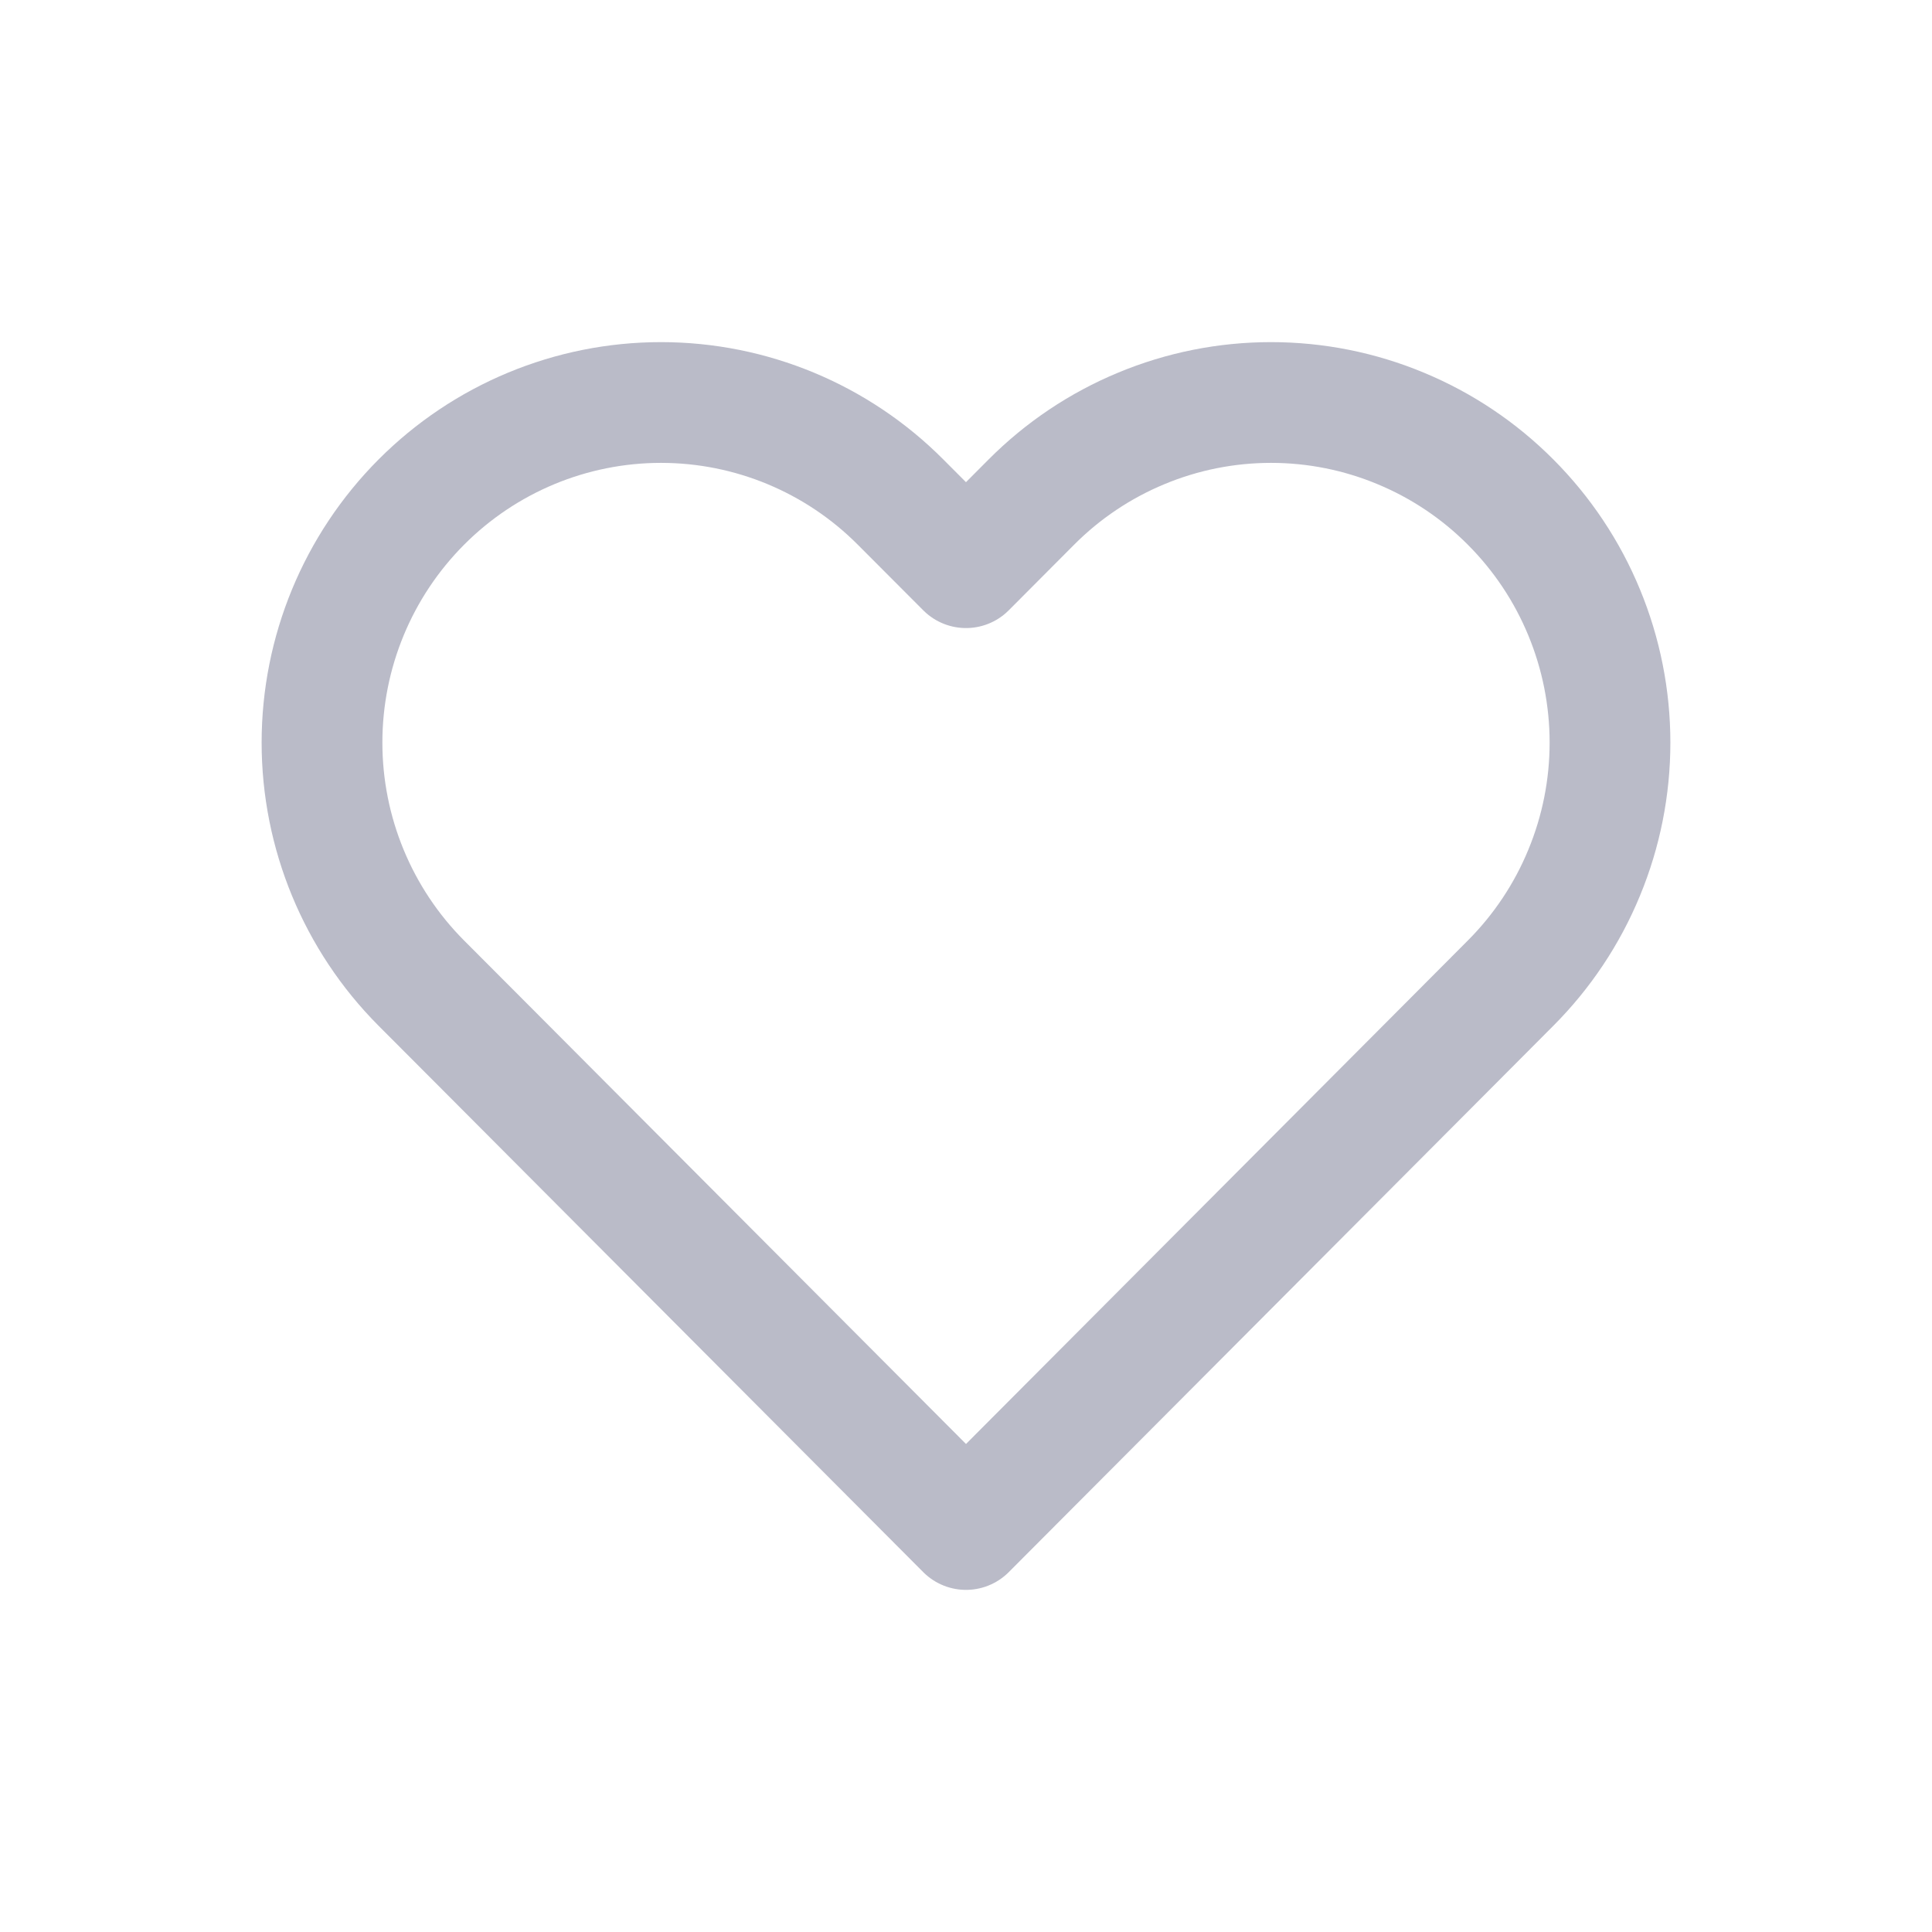
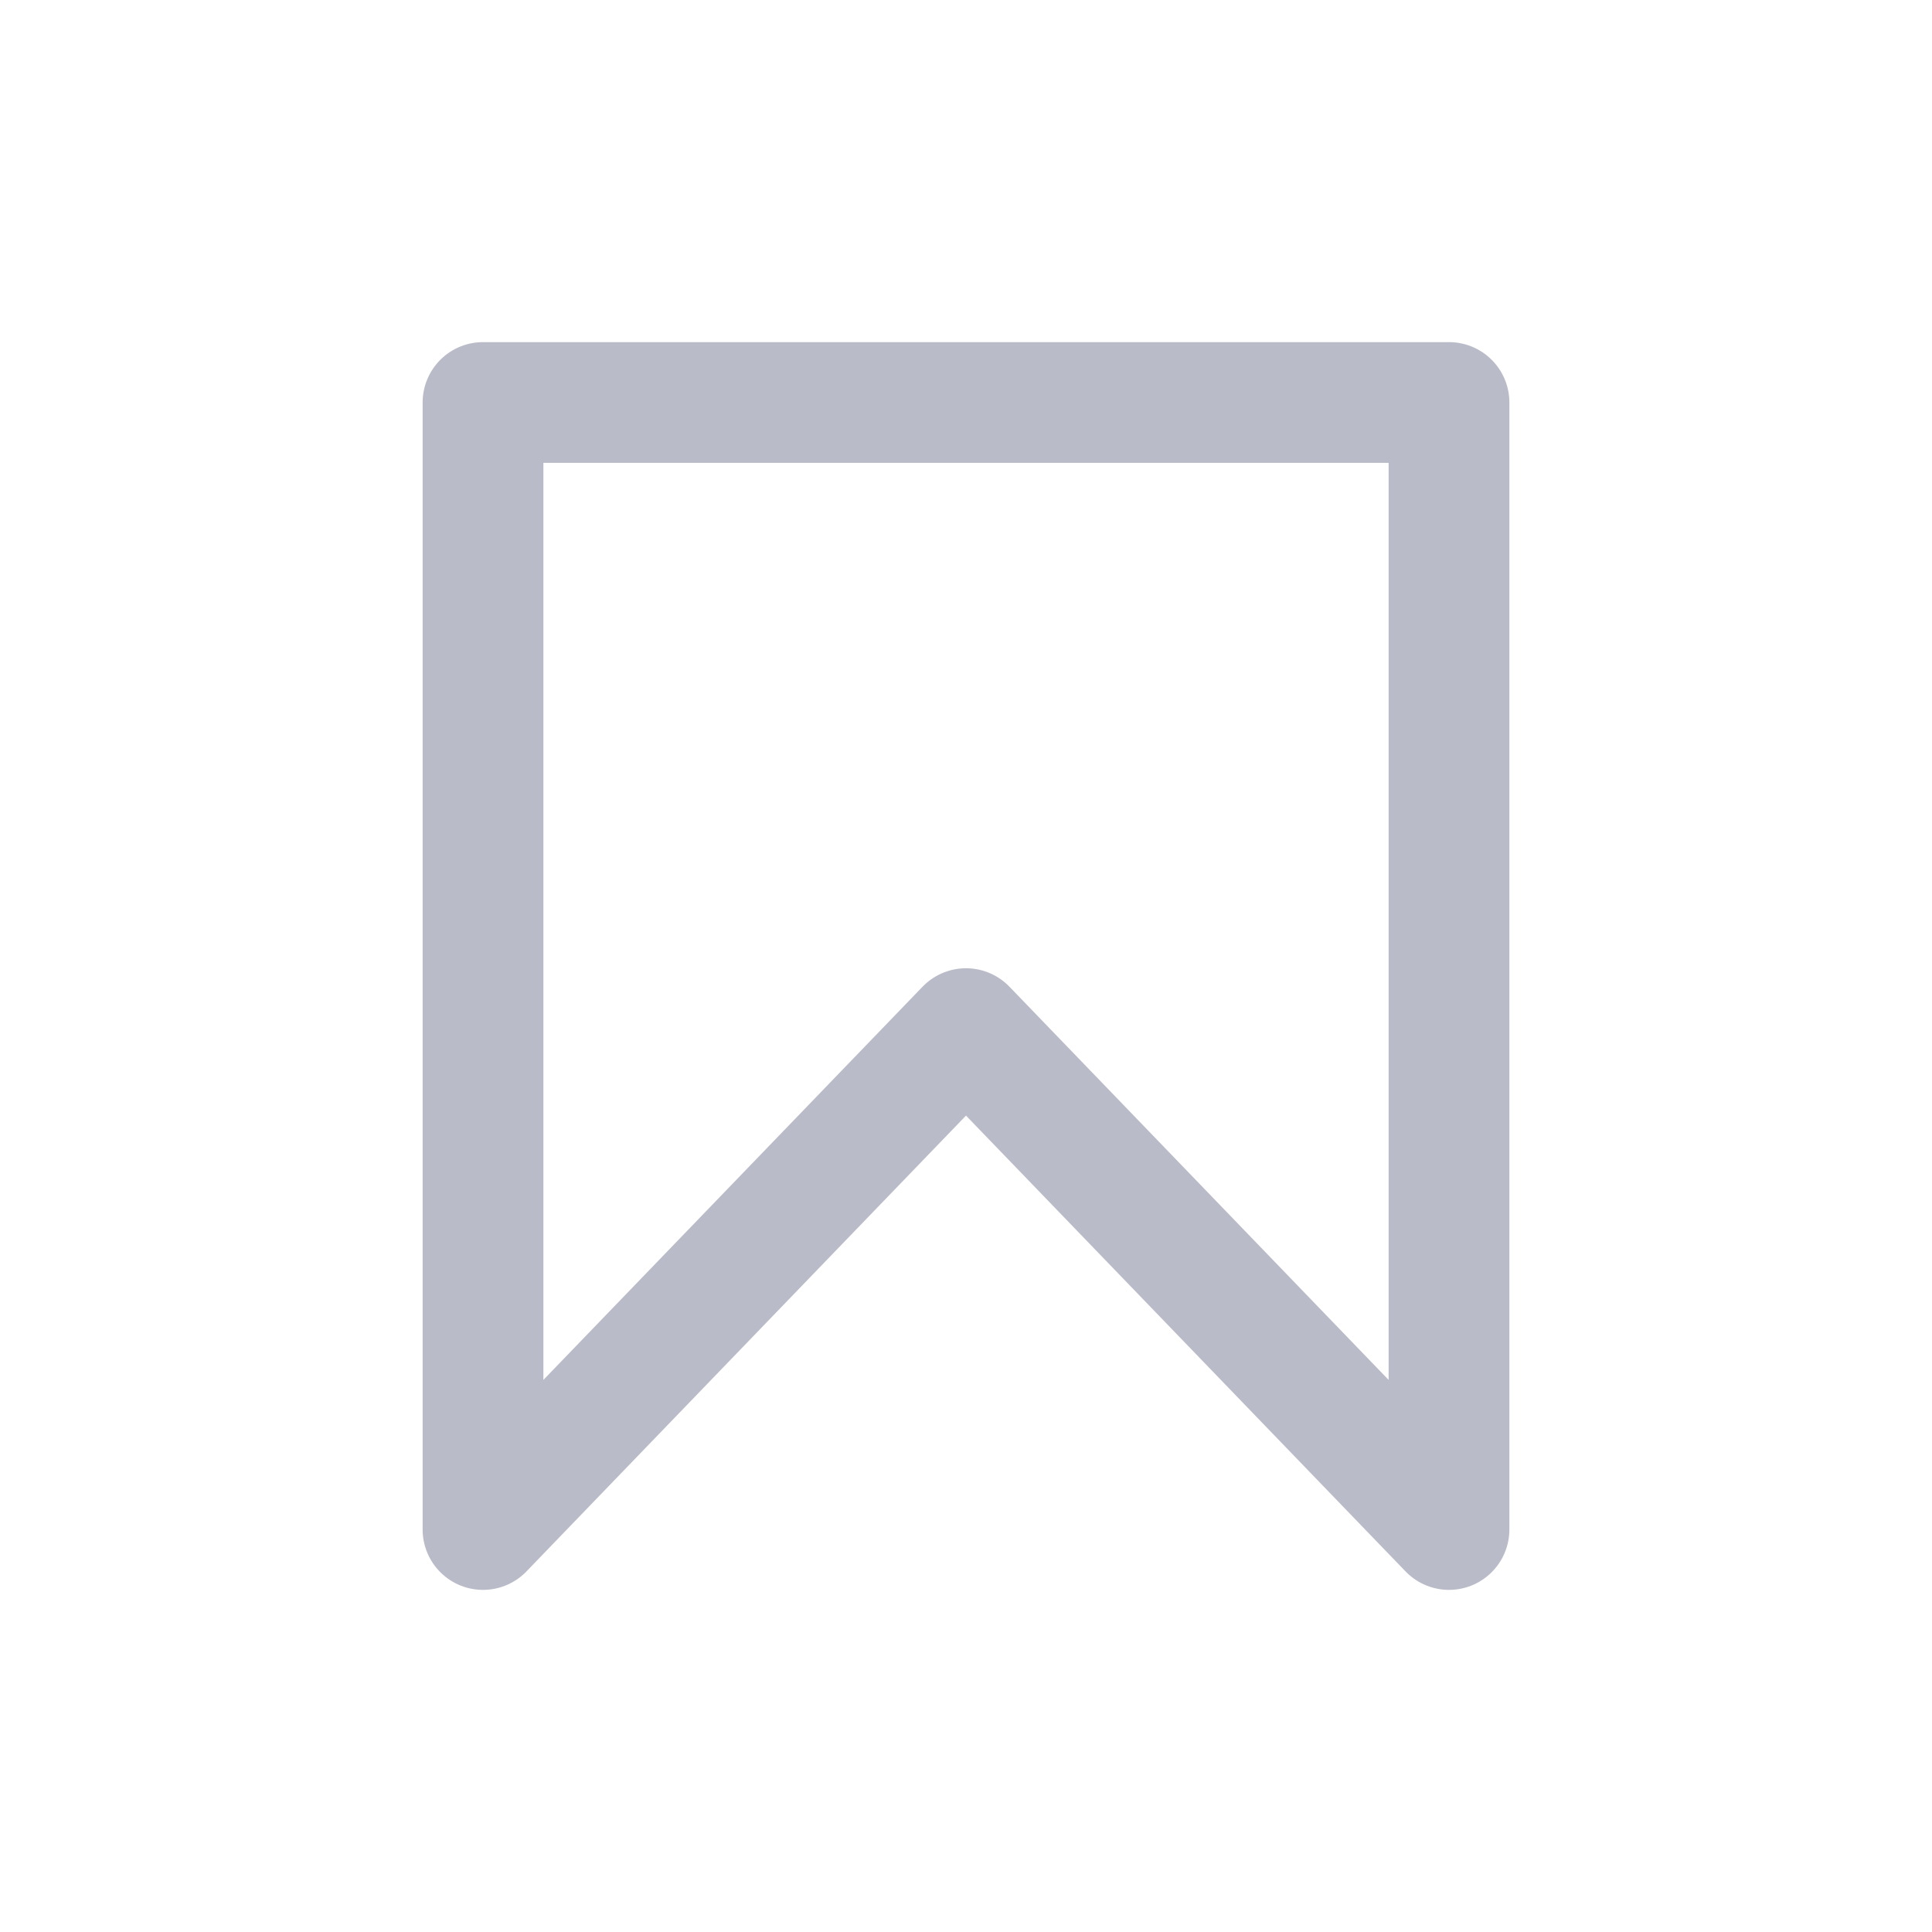
<svg xmlns="http://www.w3.org/2000/svg" width="24" height="24" viewBox="0 0 24 24" fill="none">
-   <path d="M18.766 6.238C18.375 5.845 17.911 5.534 17.4 5.322C16.889 5.109 16.342 5 15.789 5C15.236 5 14.688 5.109 14.177 5.322C13.666 5.534 13.202 5.845 12.811 6.238L12 7.052L11.188 6.238C10.399 5.445 9.328 5 8.211 5C7.094 5 6.023 5.445 5.233 6.238C4.444 7.03 4 8.104 4 9.225C4 10.345 4.444 11.42 5.233 12.212L6.045 13.026L12 19L17.955 13.026L18.766 12.212C19.157 11.82 19.468 11.354 19.679 10.841C19.891 10.329 20 9.78 20 9.225C20 8.67 19.891 8.121 19.679 7.608C19.468 7.096 19.157 6.63 18.766 6.238Z" stroke="#BABBC8" stroke-width="1.5" stroke-linecap="round" stroke-linejoin="round" />
+   <path d="M6 5H18V19L12 12.778L6 19V5Z" stroke="#BABBC8" stroke-width="1.5" stroke-linecap="round" stroke-linejoin="round" />
</svg>
